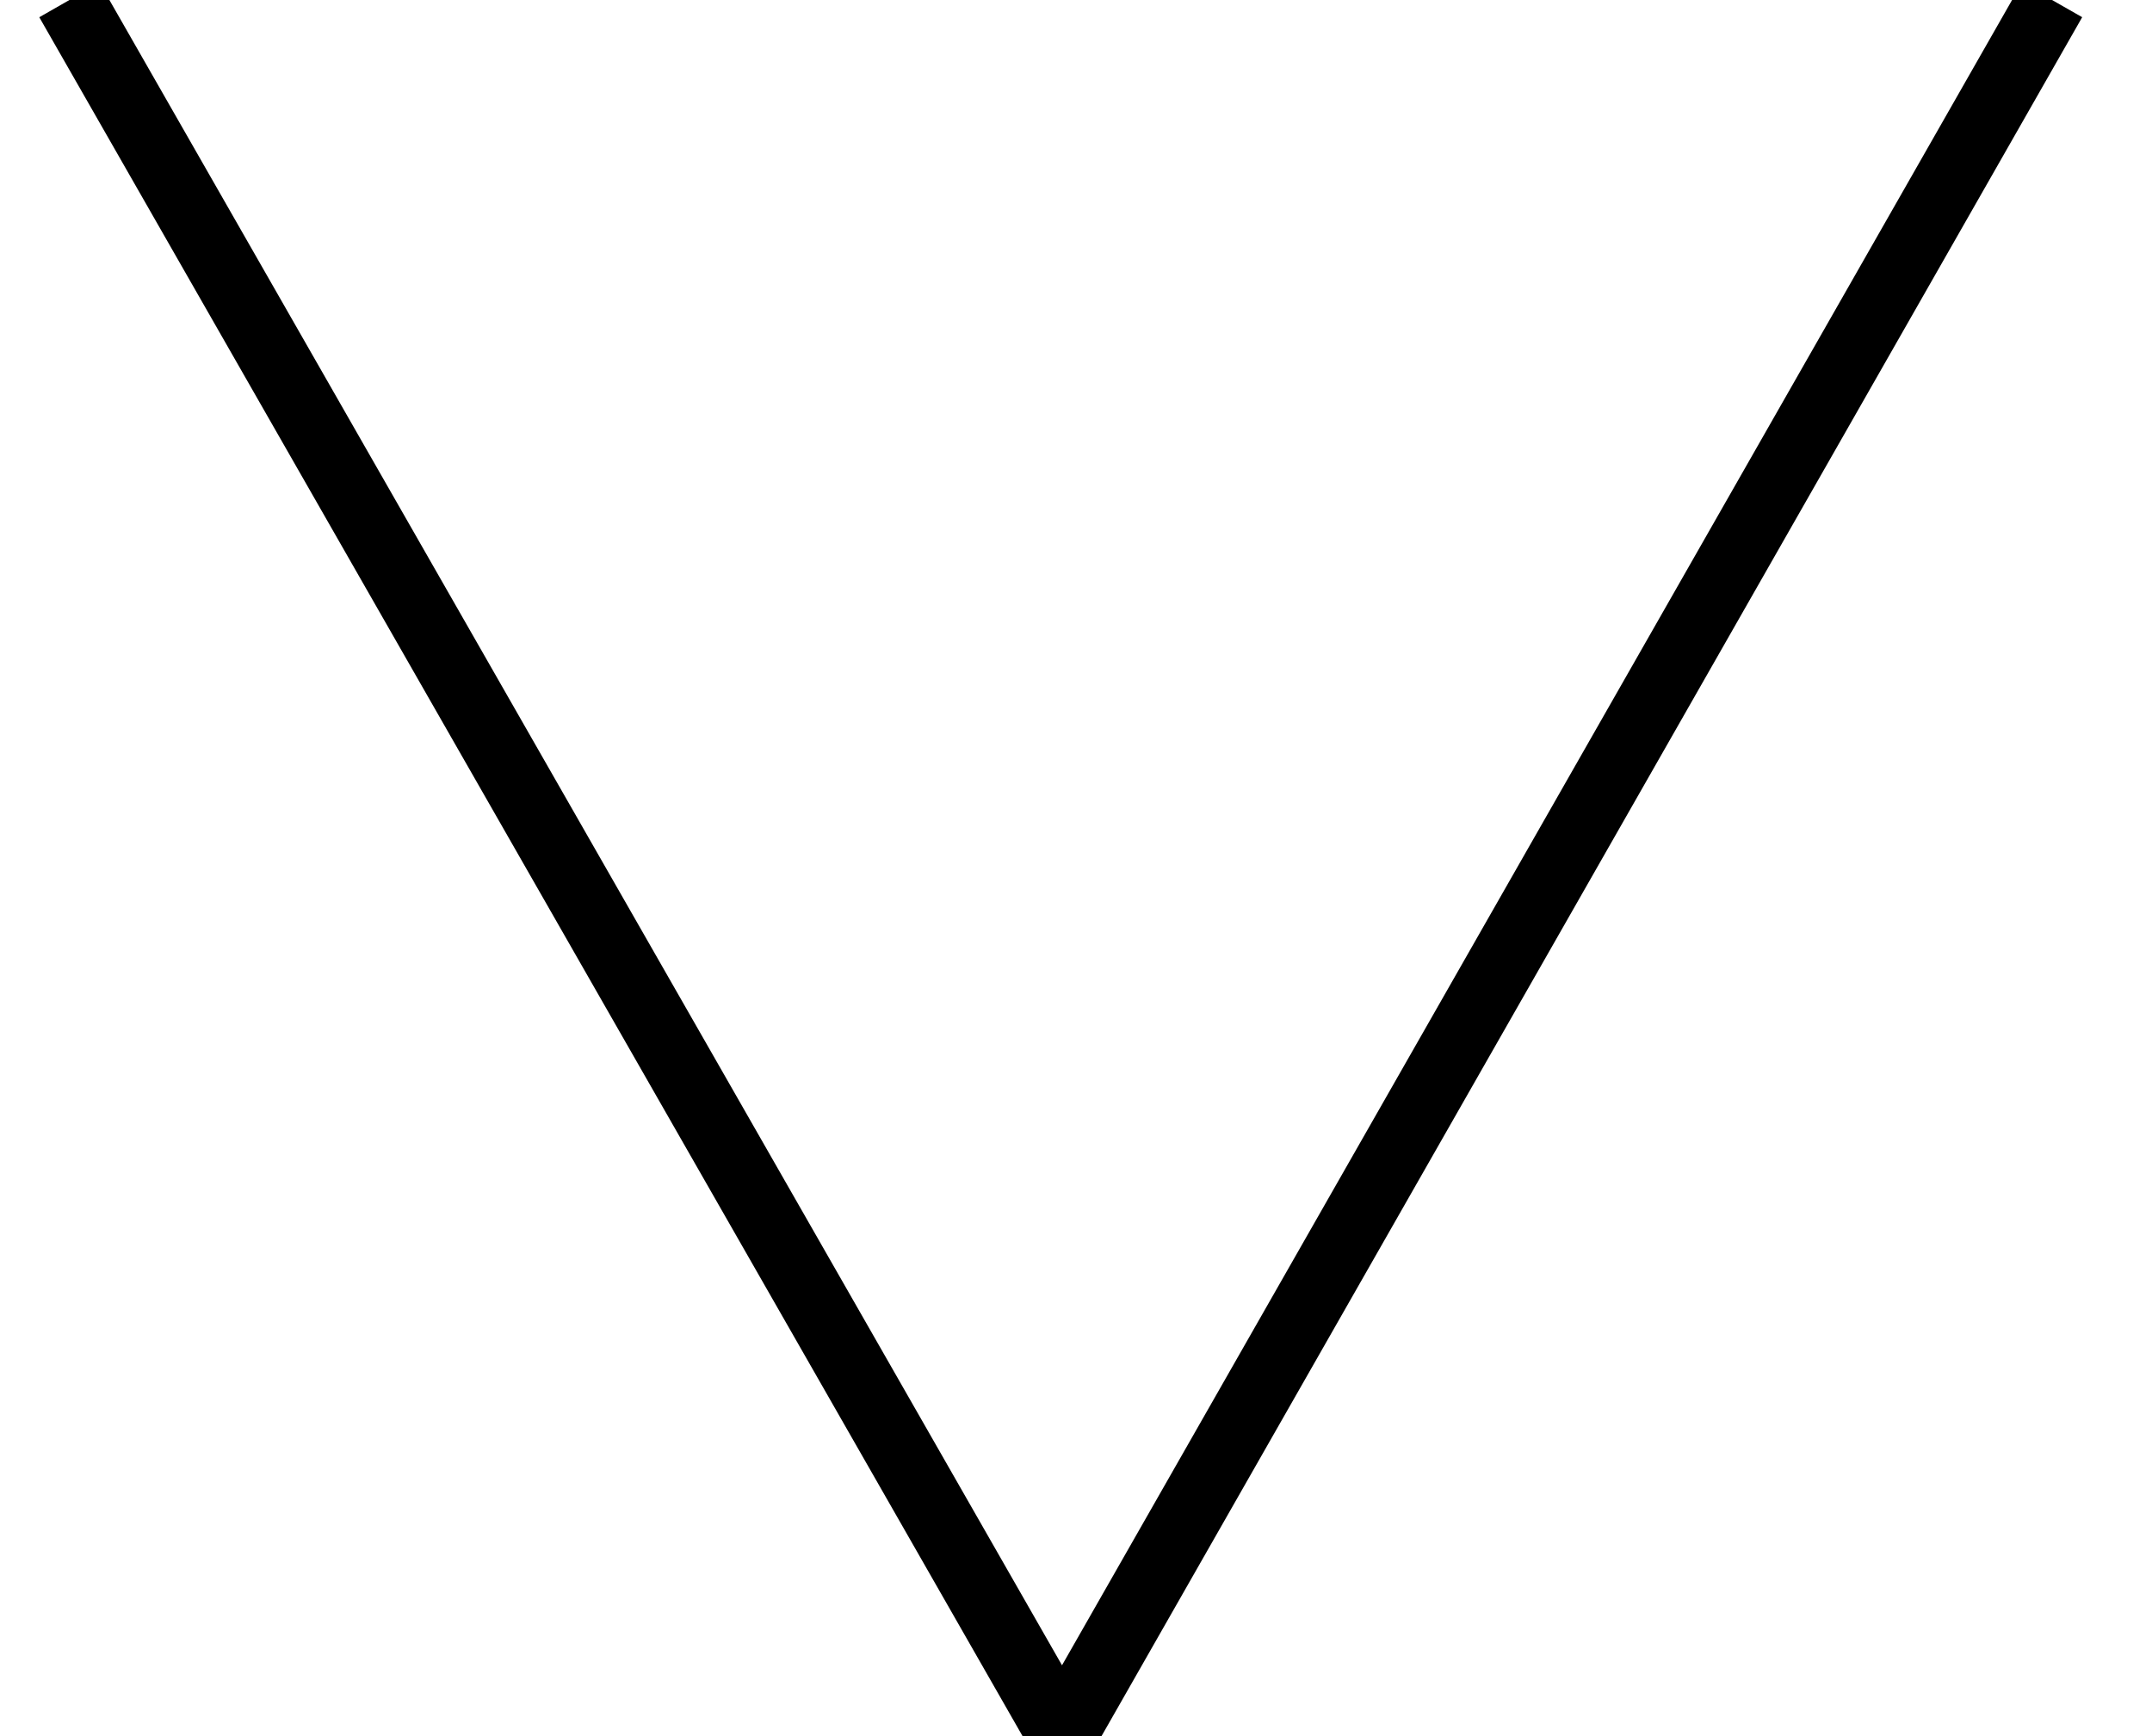
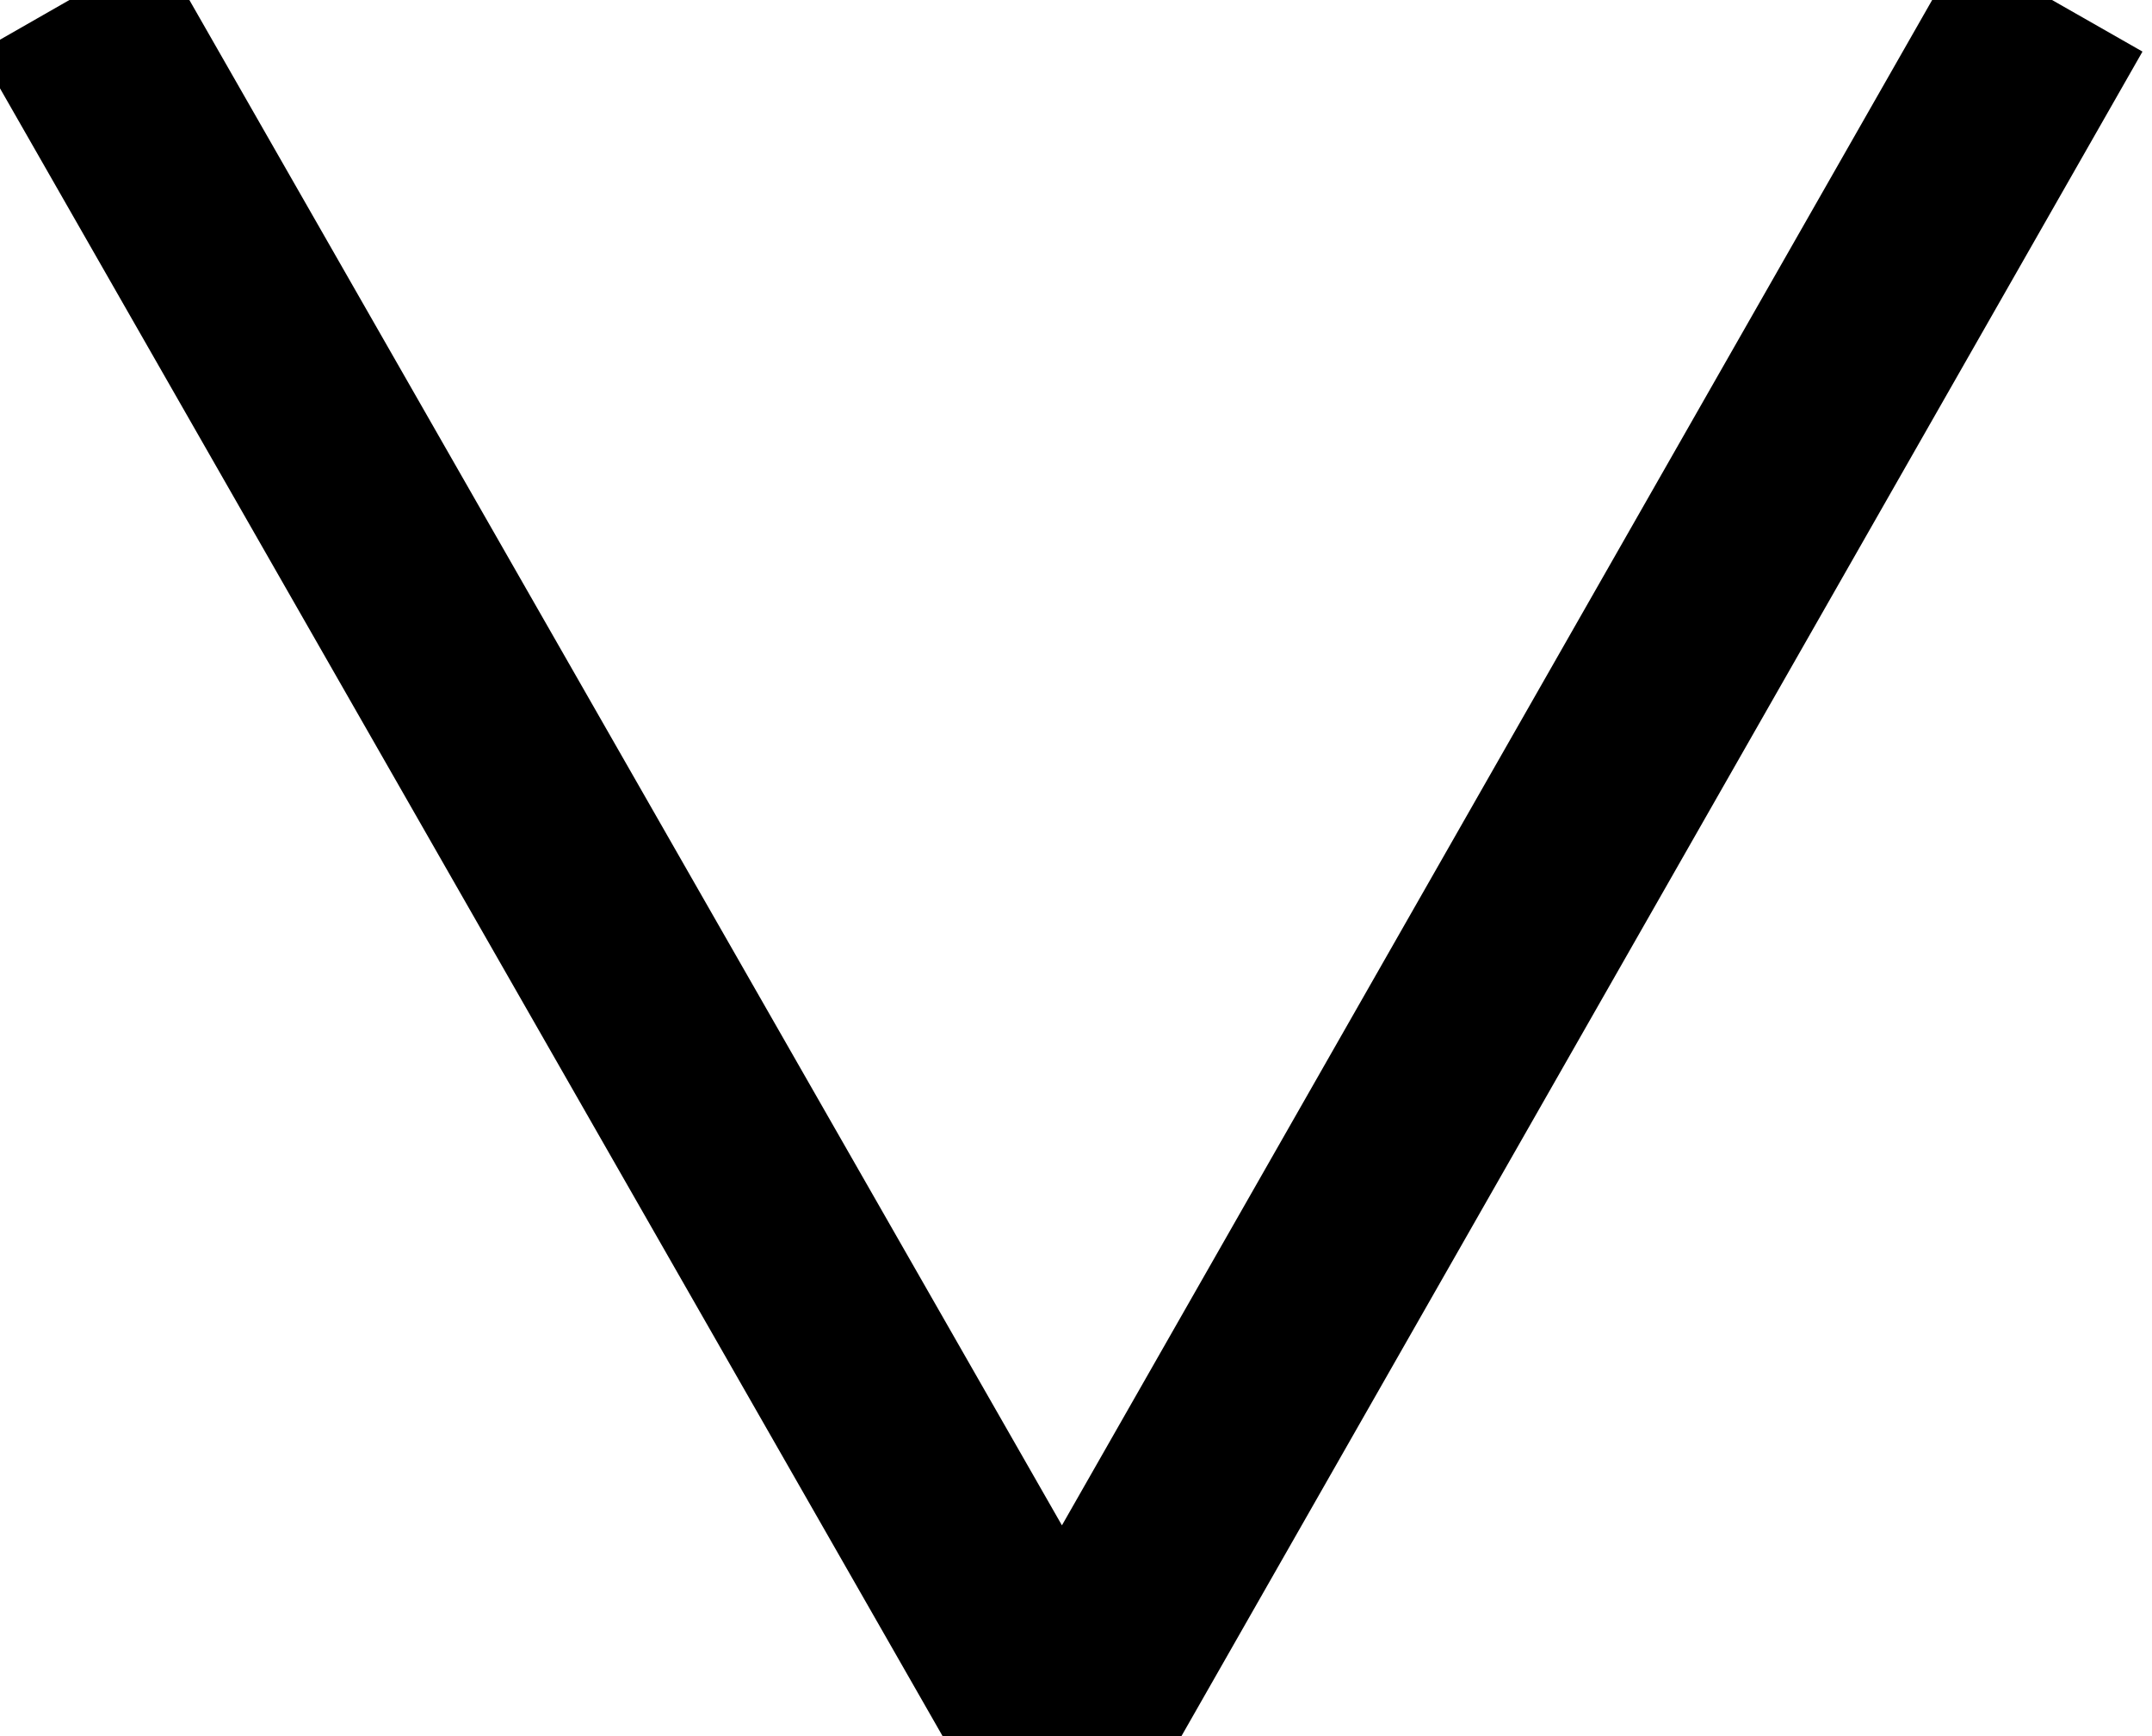
<svg xmlns="http://www.w3.org/2000/svg" width="31px" height="25px" viewBox="0 0 31 25" version="1.1">
-   <g id="Page-1" stroke="none" stroke-width="1" fill="none" fill-rule="evenodd">
+   <g id="Page-1" stroke="none" stroke-width="3" fill="none" fill-rule="evenodd">
    <g id="Type—Loud—1" transform="translate(-1392, -974)" stroke="#000000">
      <polyline id="V" transform="translate(1407.28, 986.5) rotate(-180) translate(-1407.28, -986.5) " points="1393 999 1407.261 974 1421.56 999" />
    </g>
  </g>
</svg>
